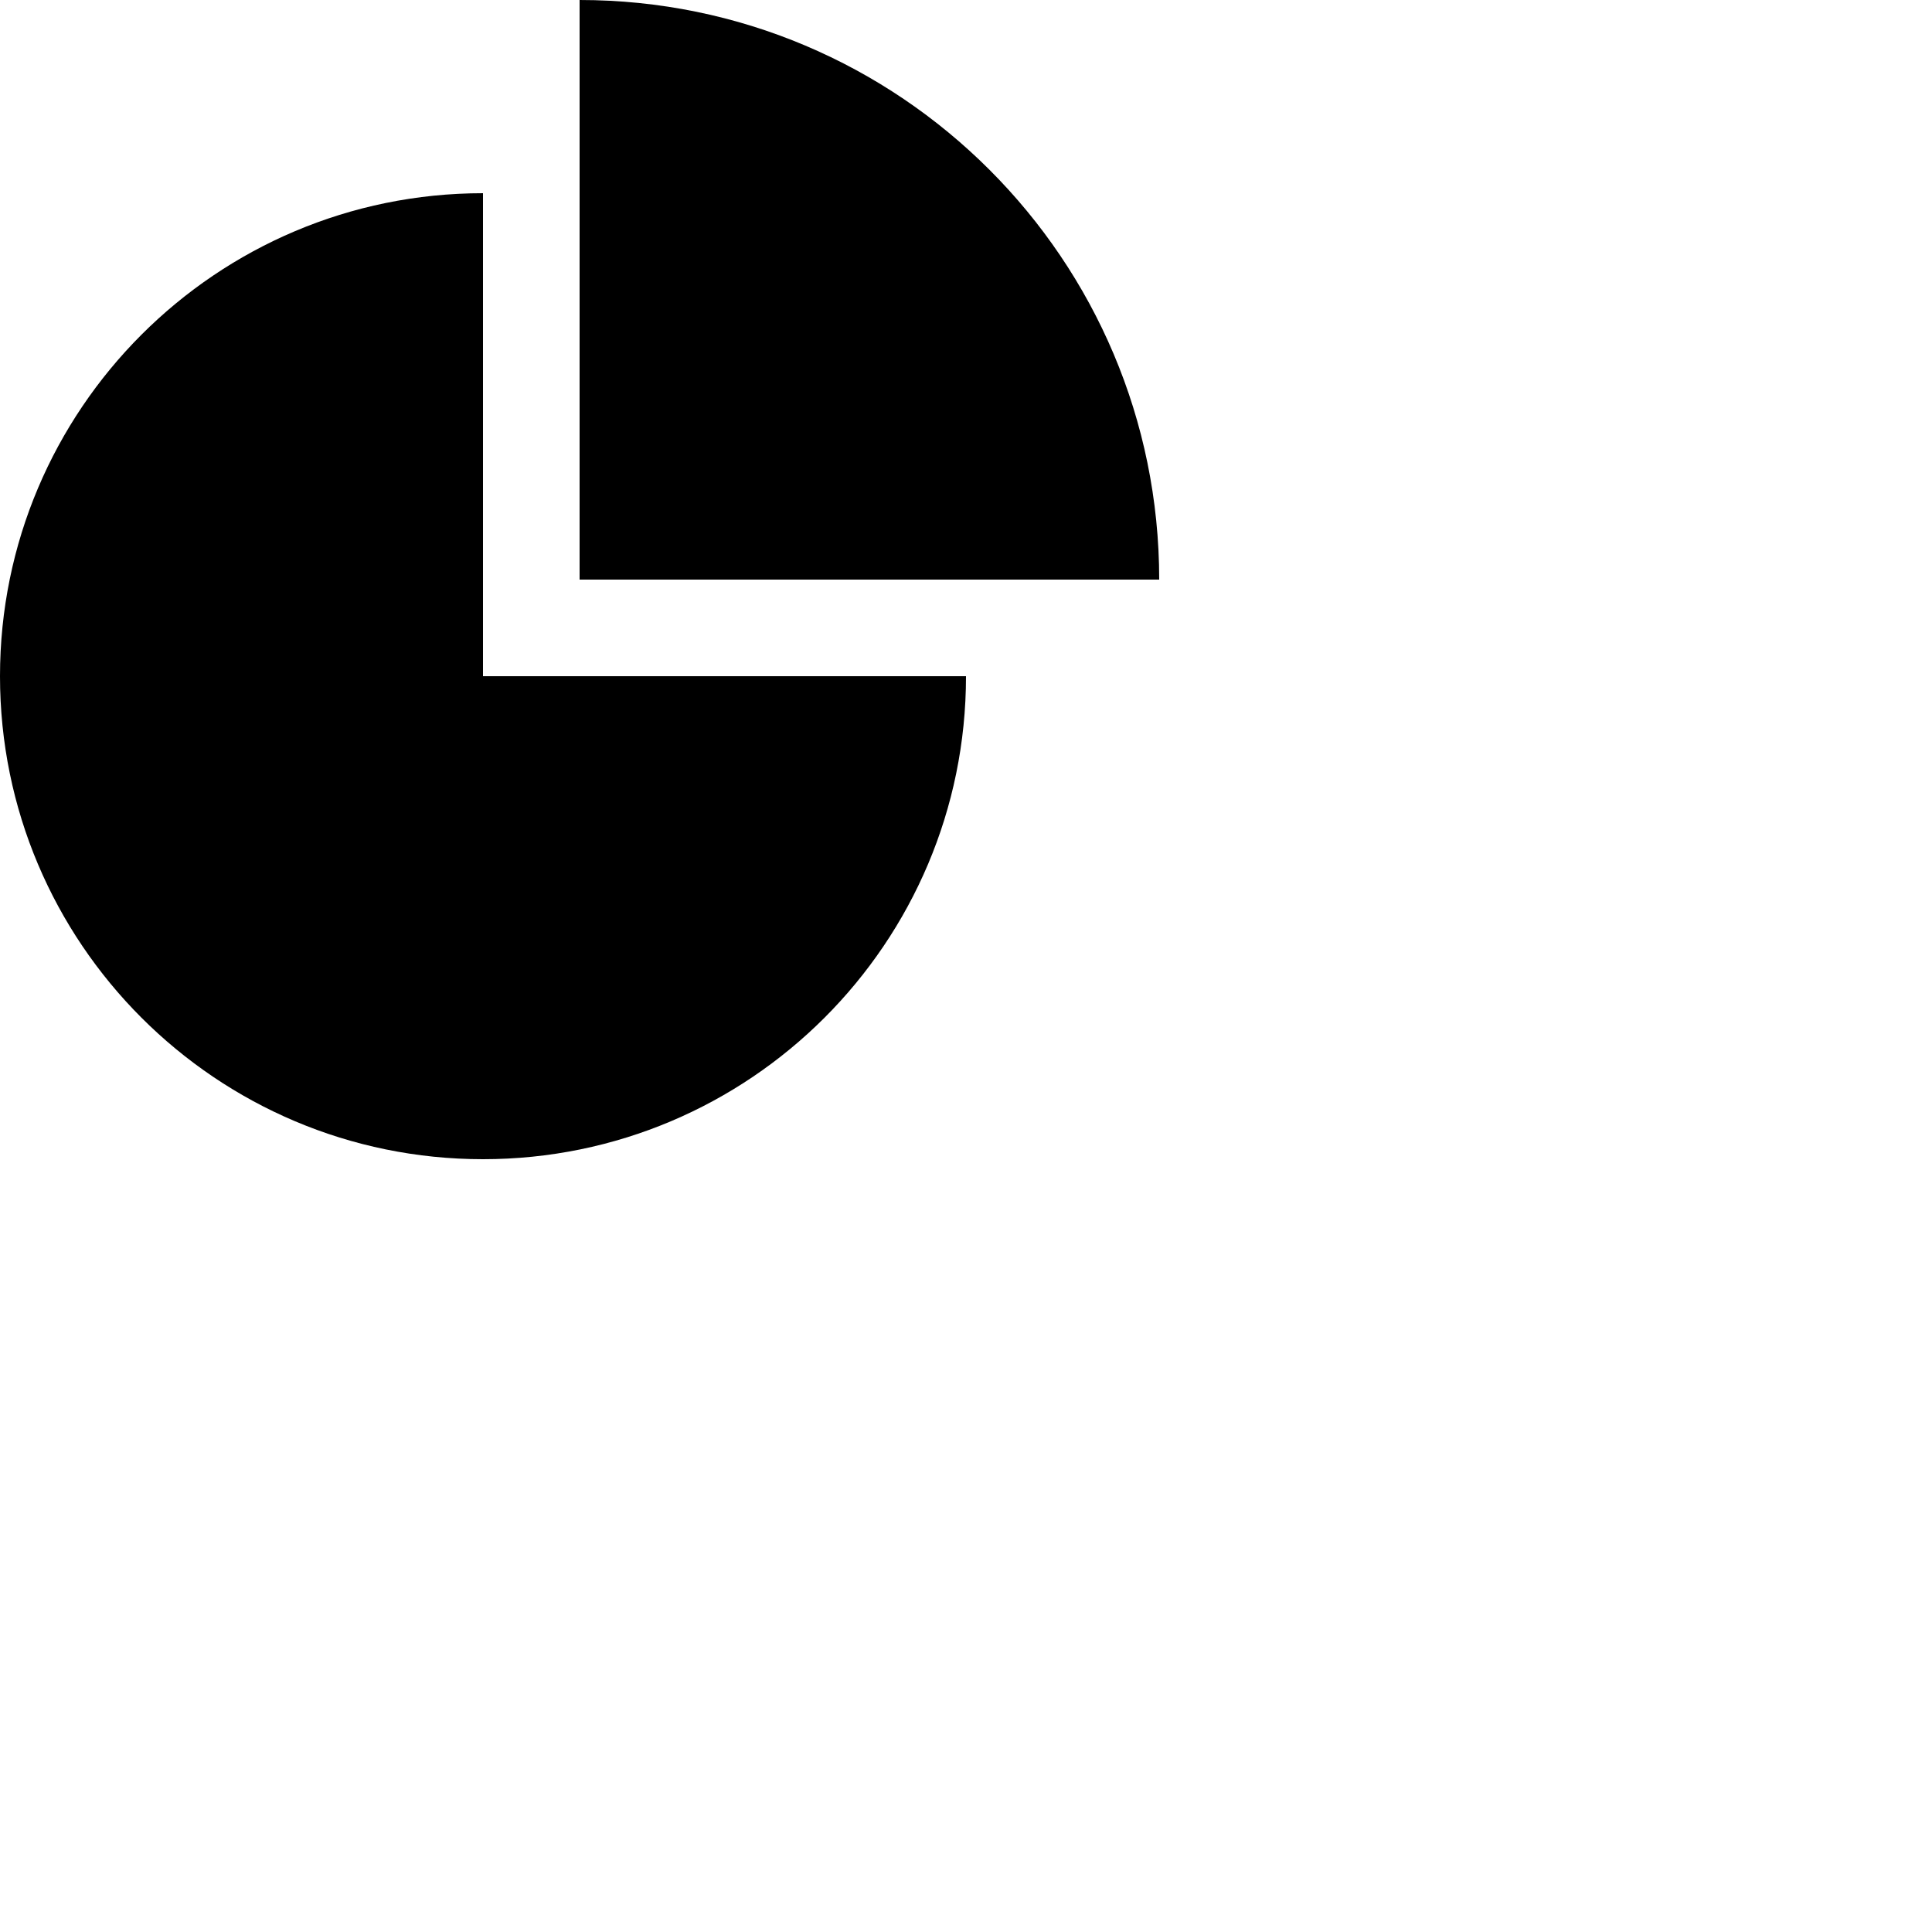
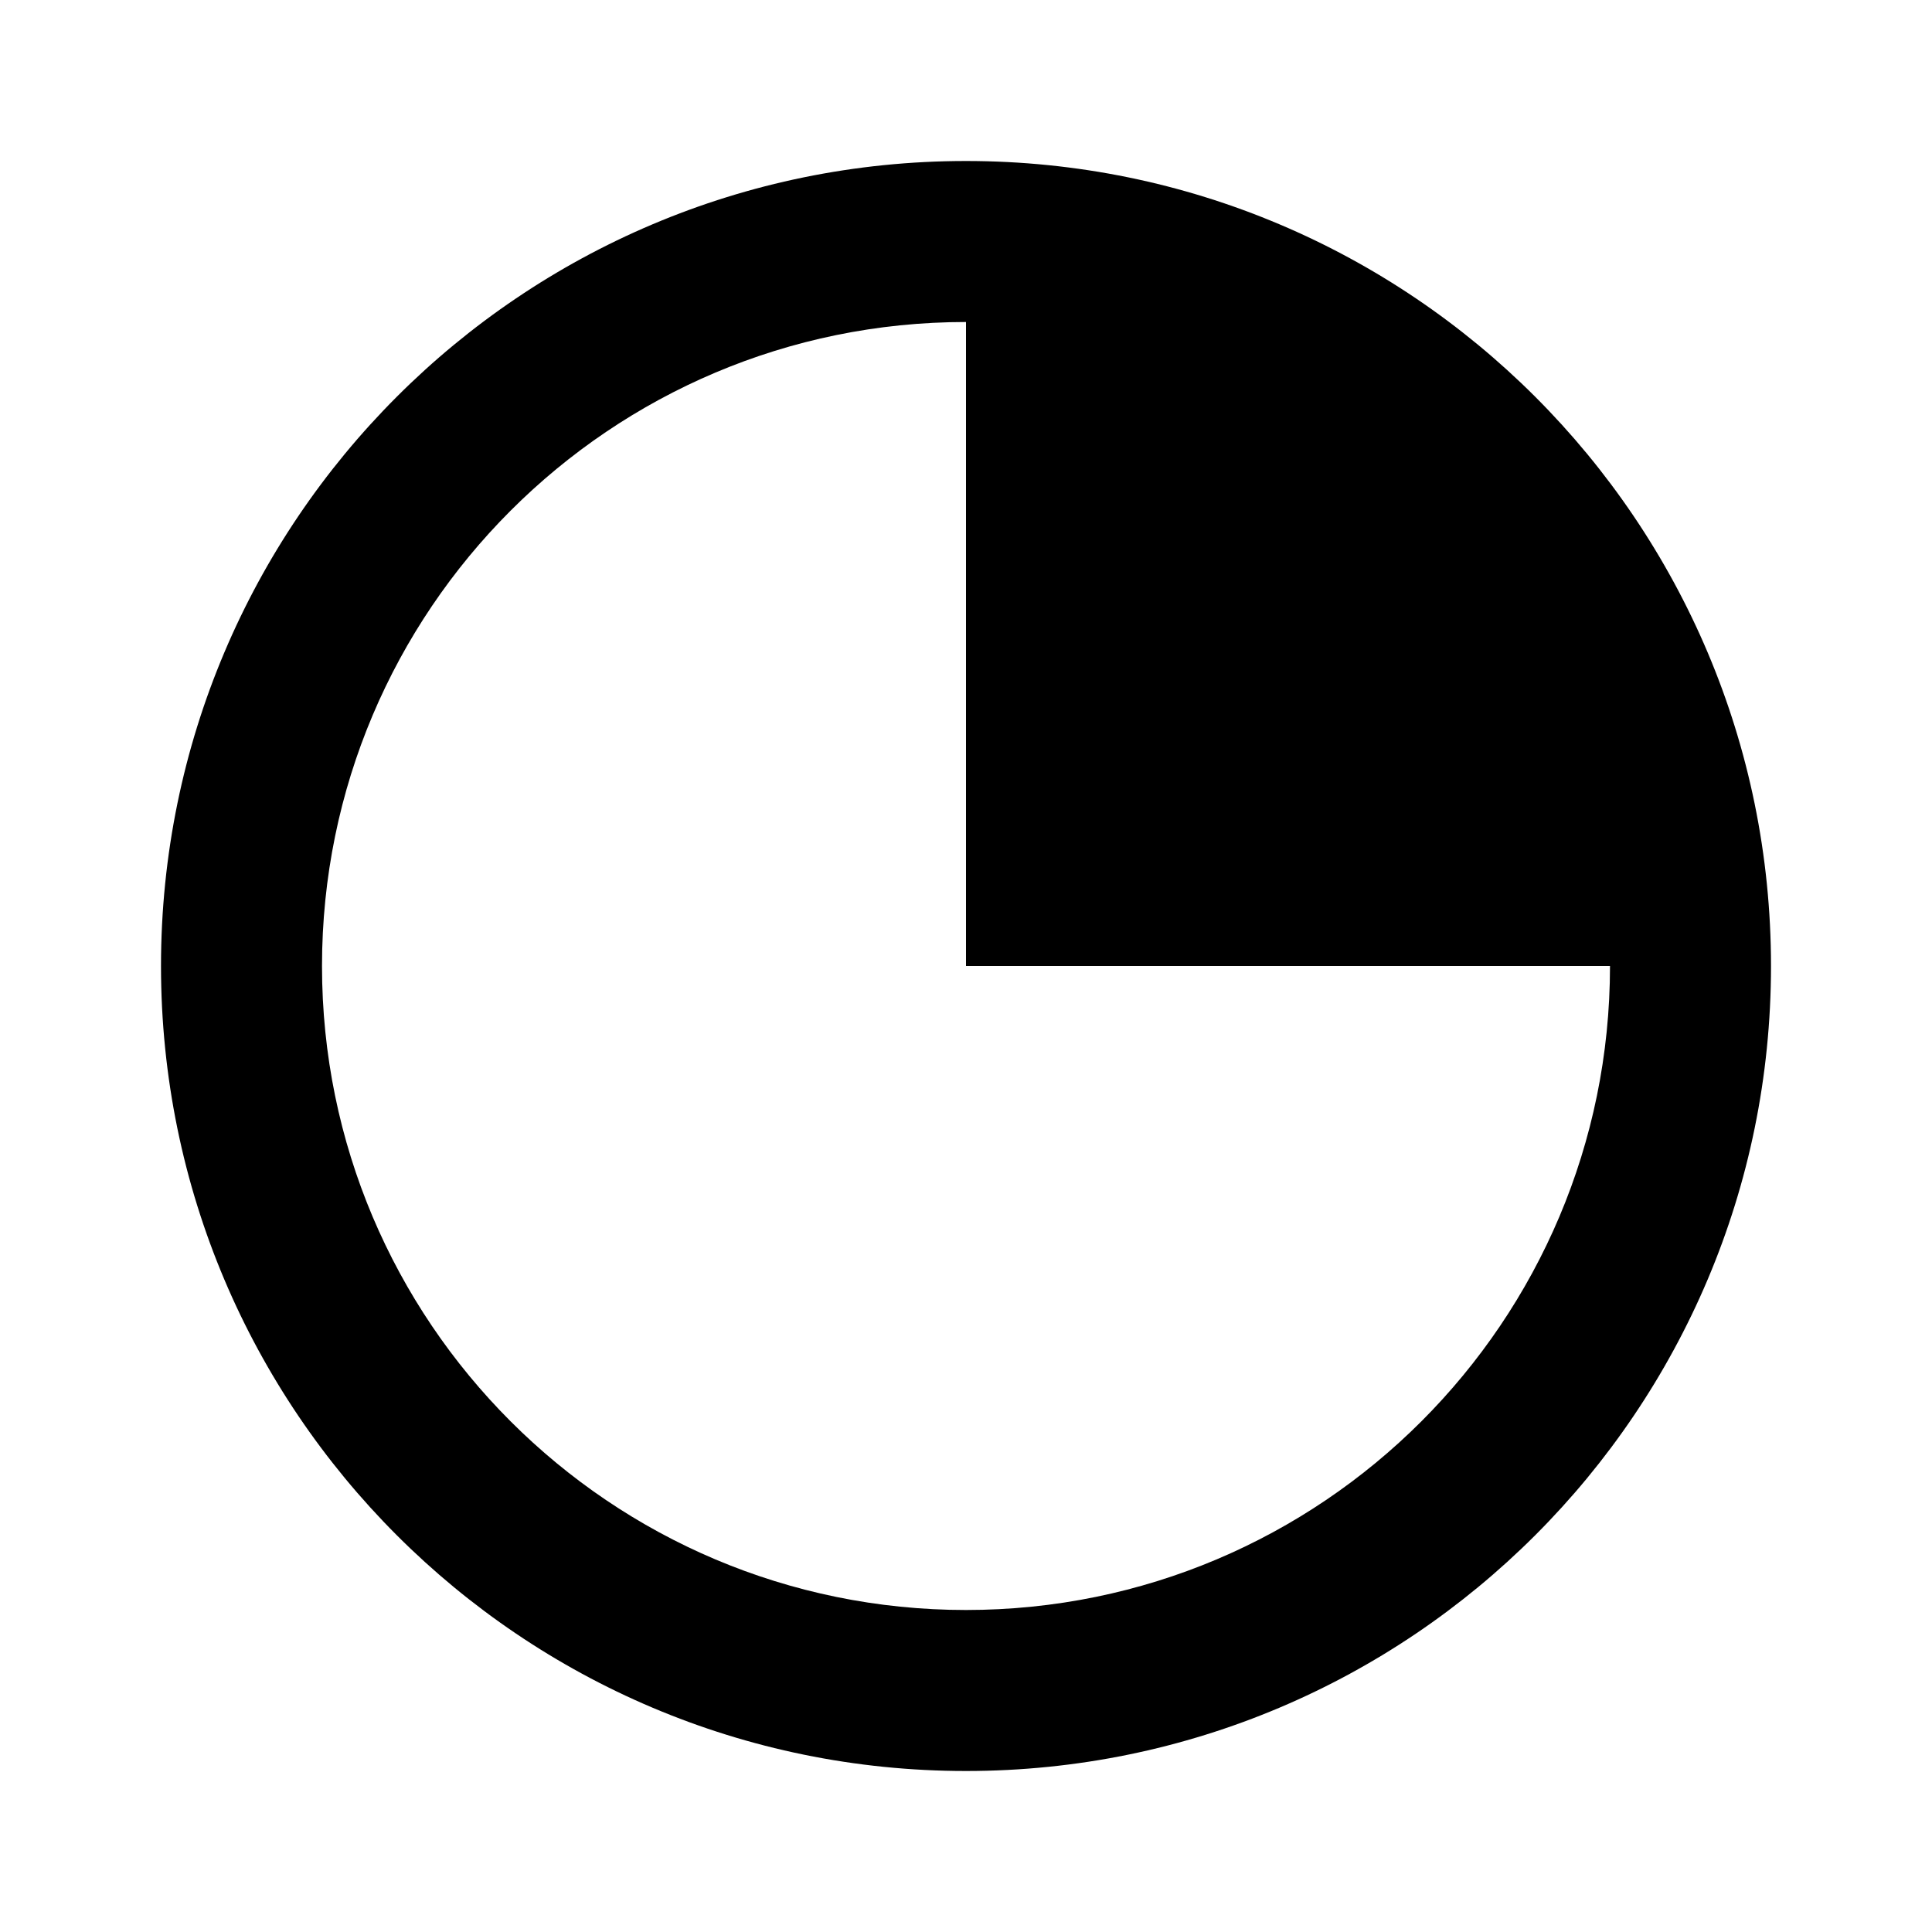
- <svg xmlns="http://www.w3.org/2000/svg" width="20px" height="20px" viewBox="0 0 20 20" version="1.1">
+ <svg xmlns="http://www.w3.org/2000/svg" width="24px" height="24px" viewBox="0 0 24 24" version="1.1">
  <defs />
  <g id="web-app" stroke="none" stroke-width="1" fill="none" fill-rule="evenodd">
    <g id="pie-chart" fill="#000000">
-       <path d="M5,2 L5,7 L10,7 C10,9.761 7.761,12 5,12 C2.239,12 0,9.761 0,7 C0,4.239 2.239,2 5,2 Z M6,0 C9.314,0 12,2.686 12,6 L6,6 L6,0 Z" id="Shape" />
+       <path d="M12,22 C6.477,22 2,17.523 2,12 C2,6.477 6.477,2 12,2 C17.523,2 22,6.477 22,12 C22,17.523 17.523,22 12,22 Z M12,4 C7.582,4 4,7.582 4,12 C4,16.418 7.582,20 12,20 C16.418,20 20,16.418 20,12 L12,12 L12,4 Z" id="Shape" />
    </g>
  </g>
</svg>
